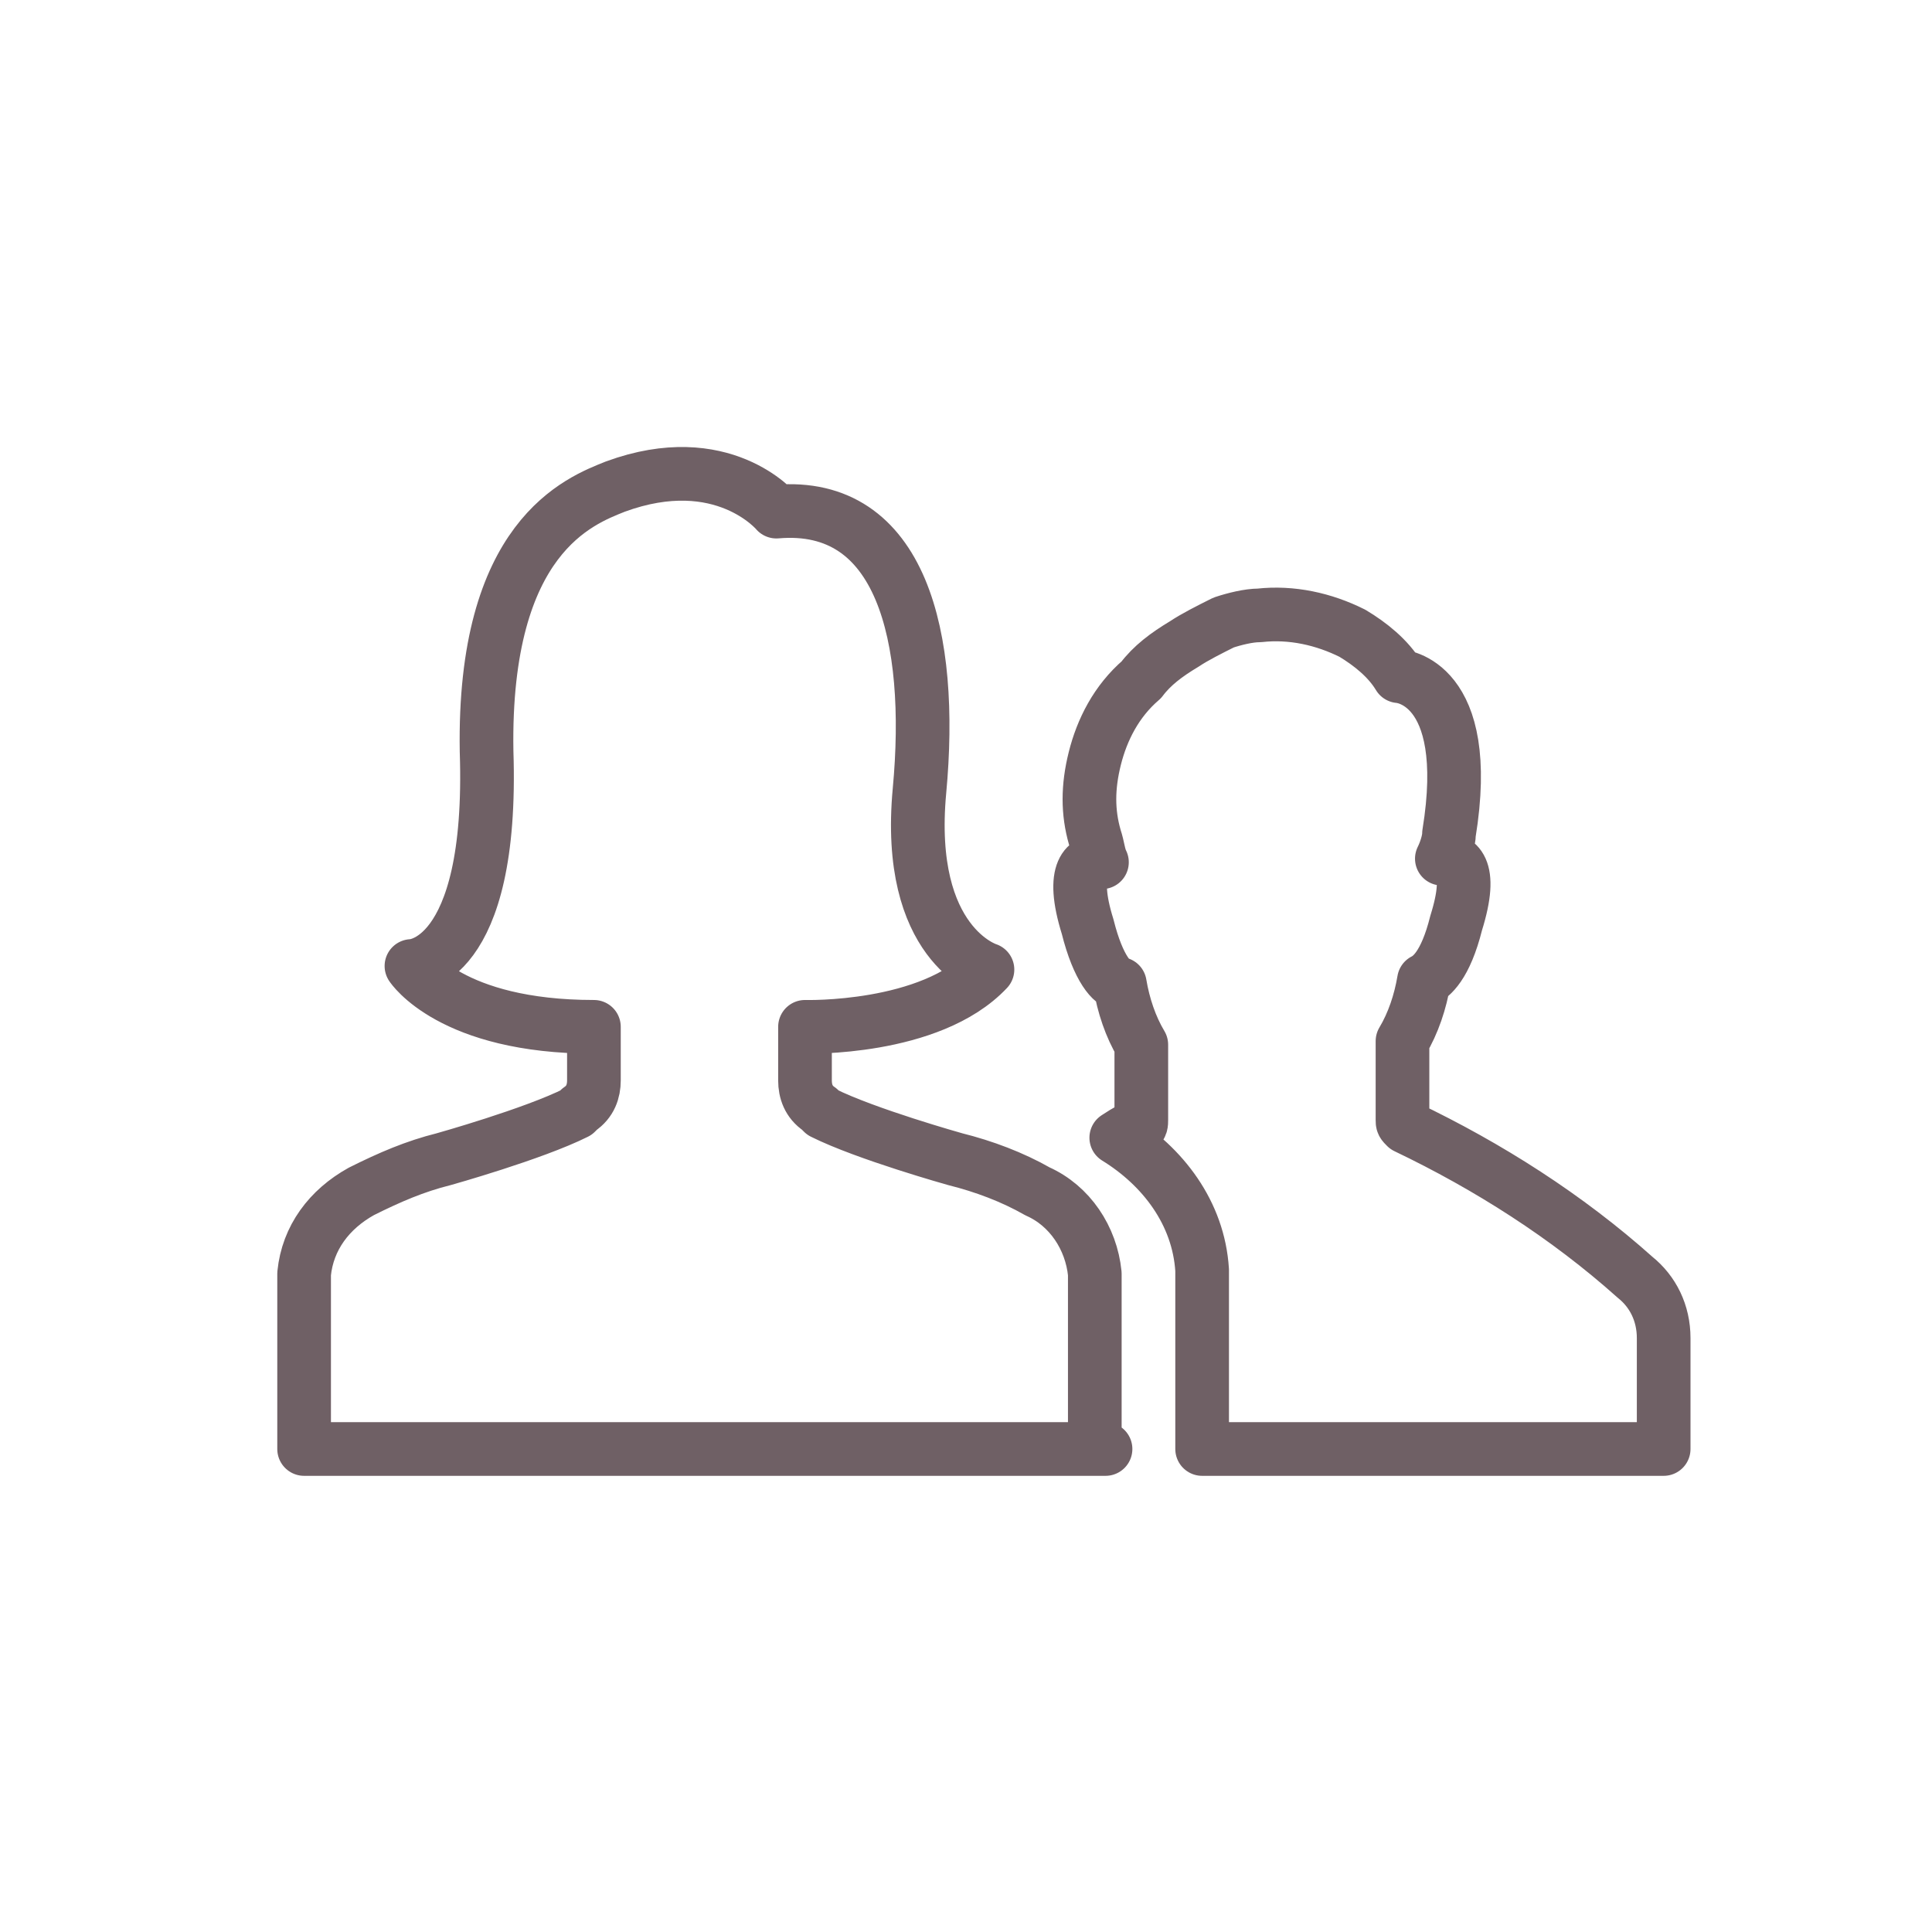
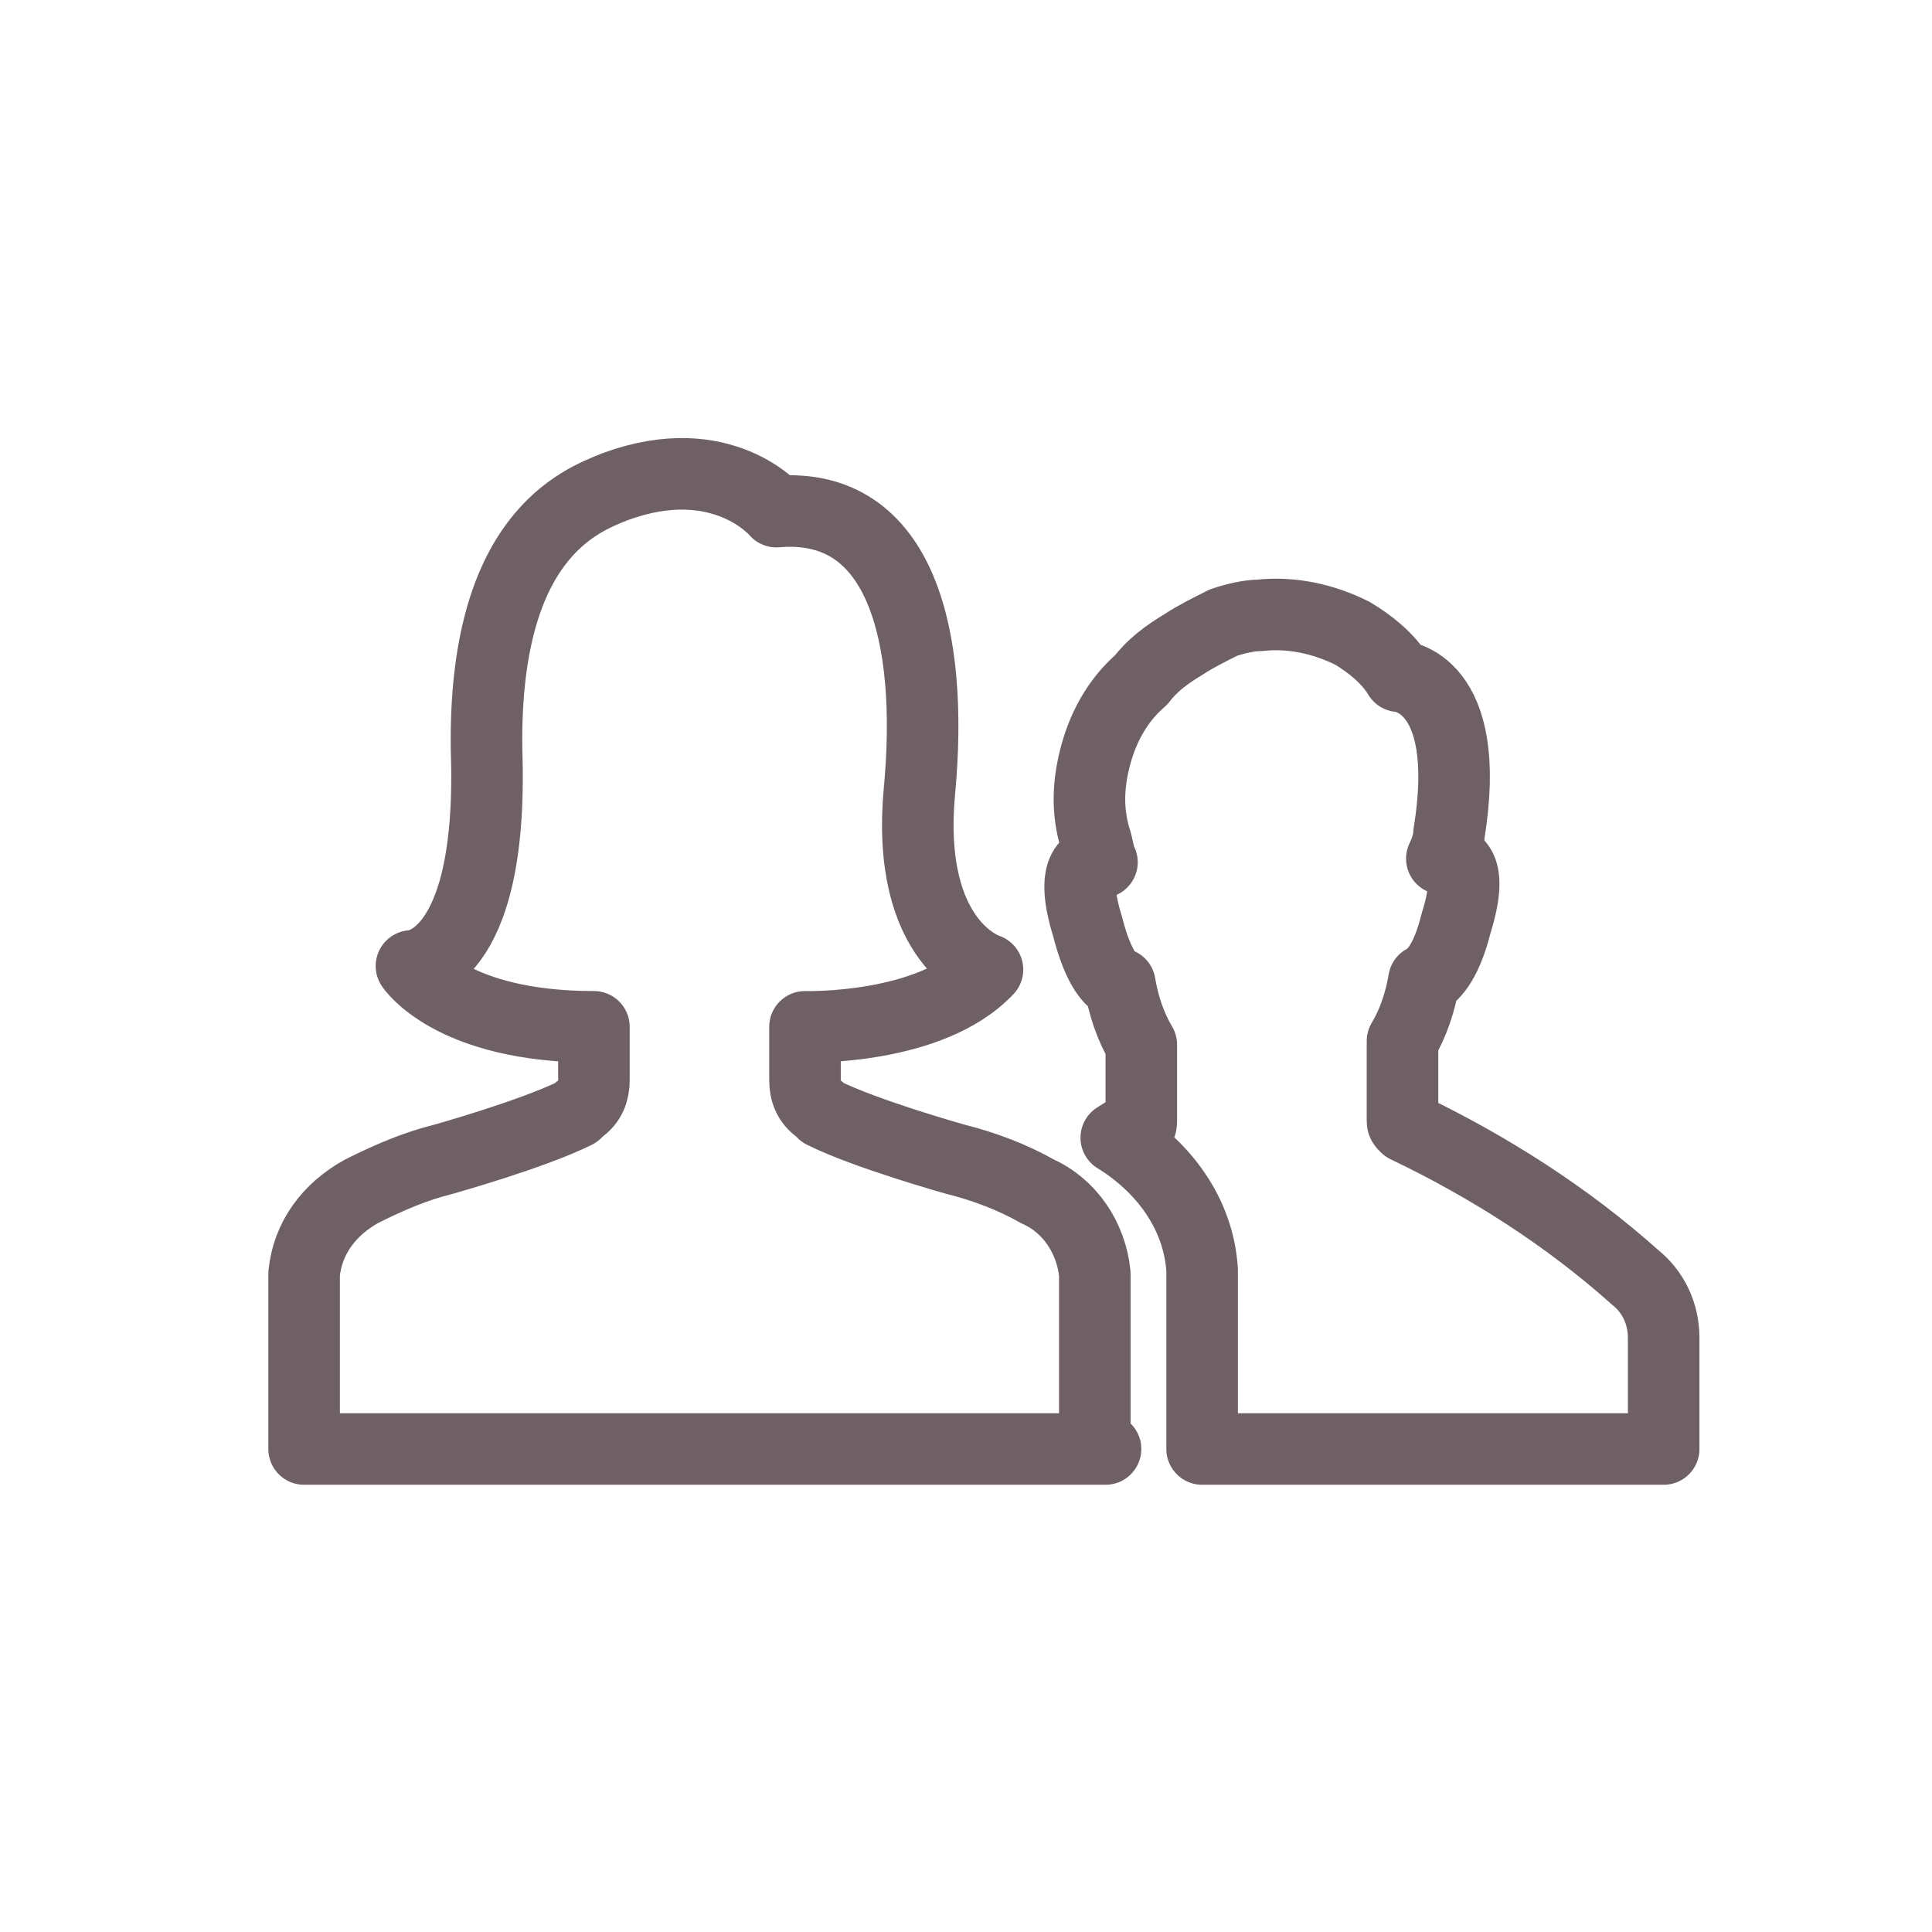
<svg xmlns="http://www.w3.org/2000/svg" version="1.1" id="Calque_1" x="0px" y="0px" viewBox="0 0 54 54" style="enable-background:new 0 0 54 54;" xml:space="preserve">
  <style type="text/css">
- 	.st0{fill:none;stroke:#6f6065;stroke-width:1.5;stroke-linecap:round;stroke-linejoin:round;stroke-miterlimit:10;}
+ 	.st0{fill:none;stroke:#6f6065;stroke-width:2;stroke-linecap:round;stroke-linejoin:round;stroke-miterlimit:10;}
	.st1{fill:#6f6065;}
</style>
  <path class="st0" d="M30.9,40.5H8.5v-4.9c0.1-1,0.7-1.8,1.6-2.3c0.8-0.4,1.5-0.7,2.3-0.9c0,0,2.5-0.7,3.7-1.3l0.1-0.1  c0.3-0.2,0.4-0.5,0.4-0.8v-1.5c-4,0-5.1-1.7-5.1-1.7s2.3,0,2.1-6c-0.1-6,2.6-7,3.6-7.4c3-1.1,4.5,0.7,4.5,0.7c3.5-0.3,4.4,3.5,4,7.8  c-0.4,4.3,1.9,5,1.9,5c-1.6,1.7-5.1,1.6-5.1,1.6v0.4v1.1c0,0.3,0.1,0.6,0.4,0.8l0.1,0.1c1.2,0.6,3.7,1.3,3.7,1.3  c0.8,0.2,1.6,0.5,2.3,0.9c0.9,0.4,1.5,1.3,1.6,2.3V40.5z M33.6,40.5v-4.9c0,0,0-0.1,0-0.1c-0.1-1.6-1.1-2.9-2.4-3.7  c0.3-0.2,0.5-0.3,0.6-0.3c0.1,0,0.1-0.1,0.1-0.2v-2.1c-0.3-0.5-0.5-1.1-0.6-1.7c-0.2,0-0.6-0.4-0.9-1.6c-0.5-1.6,0-1.9,0.4-1.8  c-0.1-0.2-0.1-0.4-0.2-0.7c-0.2-0.7-0.2-1.4,0-2.2c0.2-0.8,0.6-1.6,1.3-2.2c0.3-0.4,0.7-0.7,1.2-1c0.3-0.2,0.7-0.4,1.1-0.6  c0.3-0.1,0.7-0.2,1-0.2c0.9-0.1,1.8,0.1,2.6,0.5c0.5,0.3,1,0.7,1.3,1.2c0,0,2.1,0.1,1.4,4.4c0,0.2-0.1,0.5-0.2,0.7  c0.4,0,0.9,0.2,0.4,1.8c-0.3,1.2-0.7,1.5-0.9,1.6c-0.1,0.6-0.3,1.2-0.6,1.7v2.2c0,0.1,0,0.1,0.1,0.2c2.3,1.1,4.5,2.5,6.4,4.2  c0.5,0.4,0.8,1,0.8,1.7v3.1H33.6z" />
</svg>
